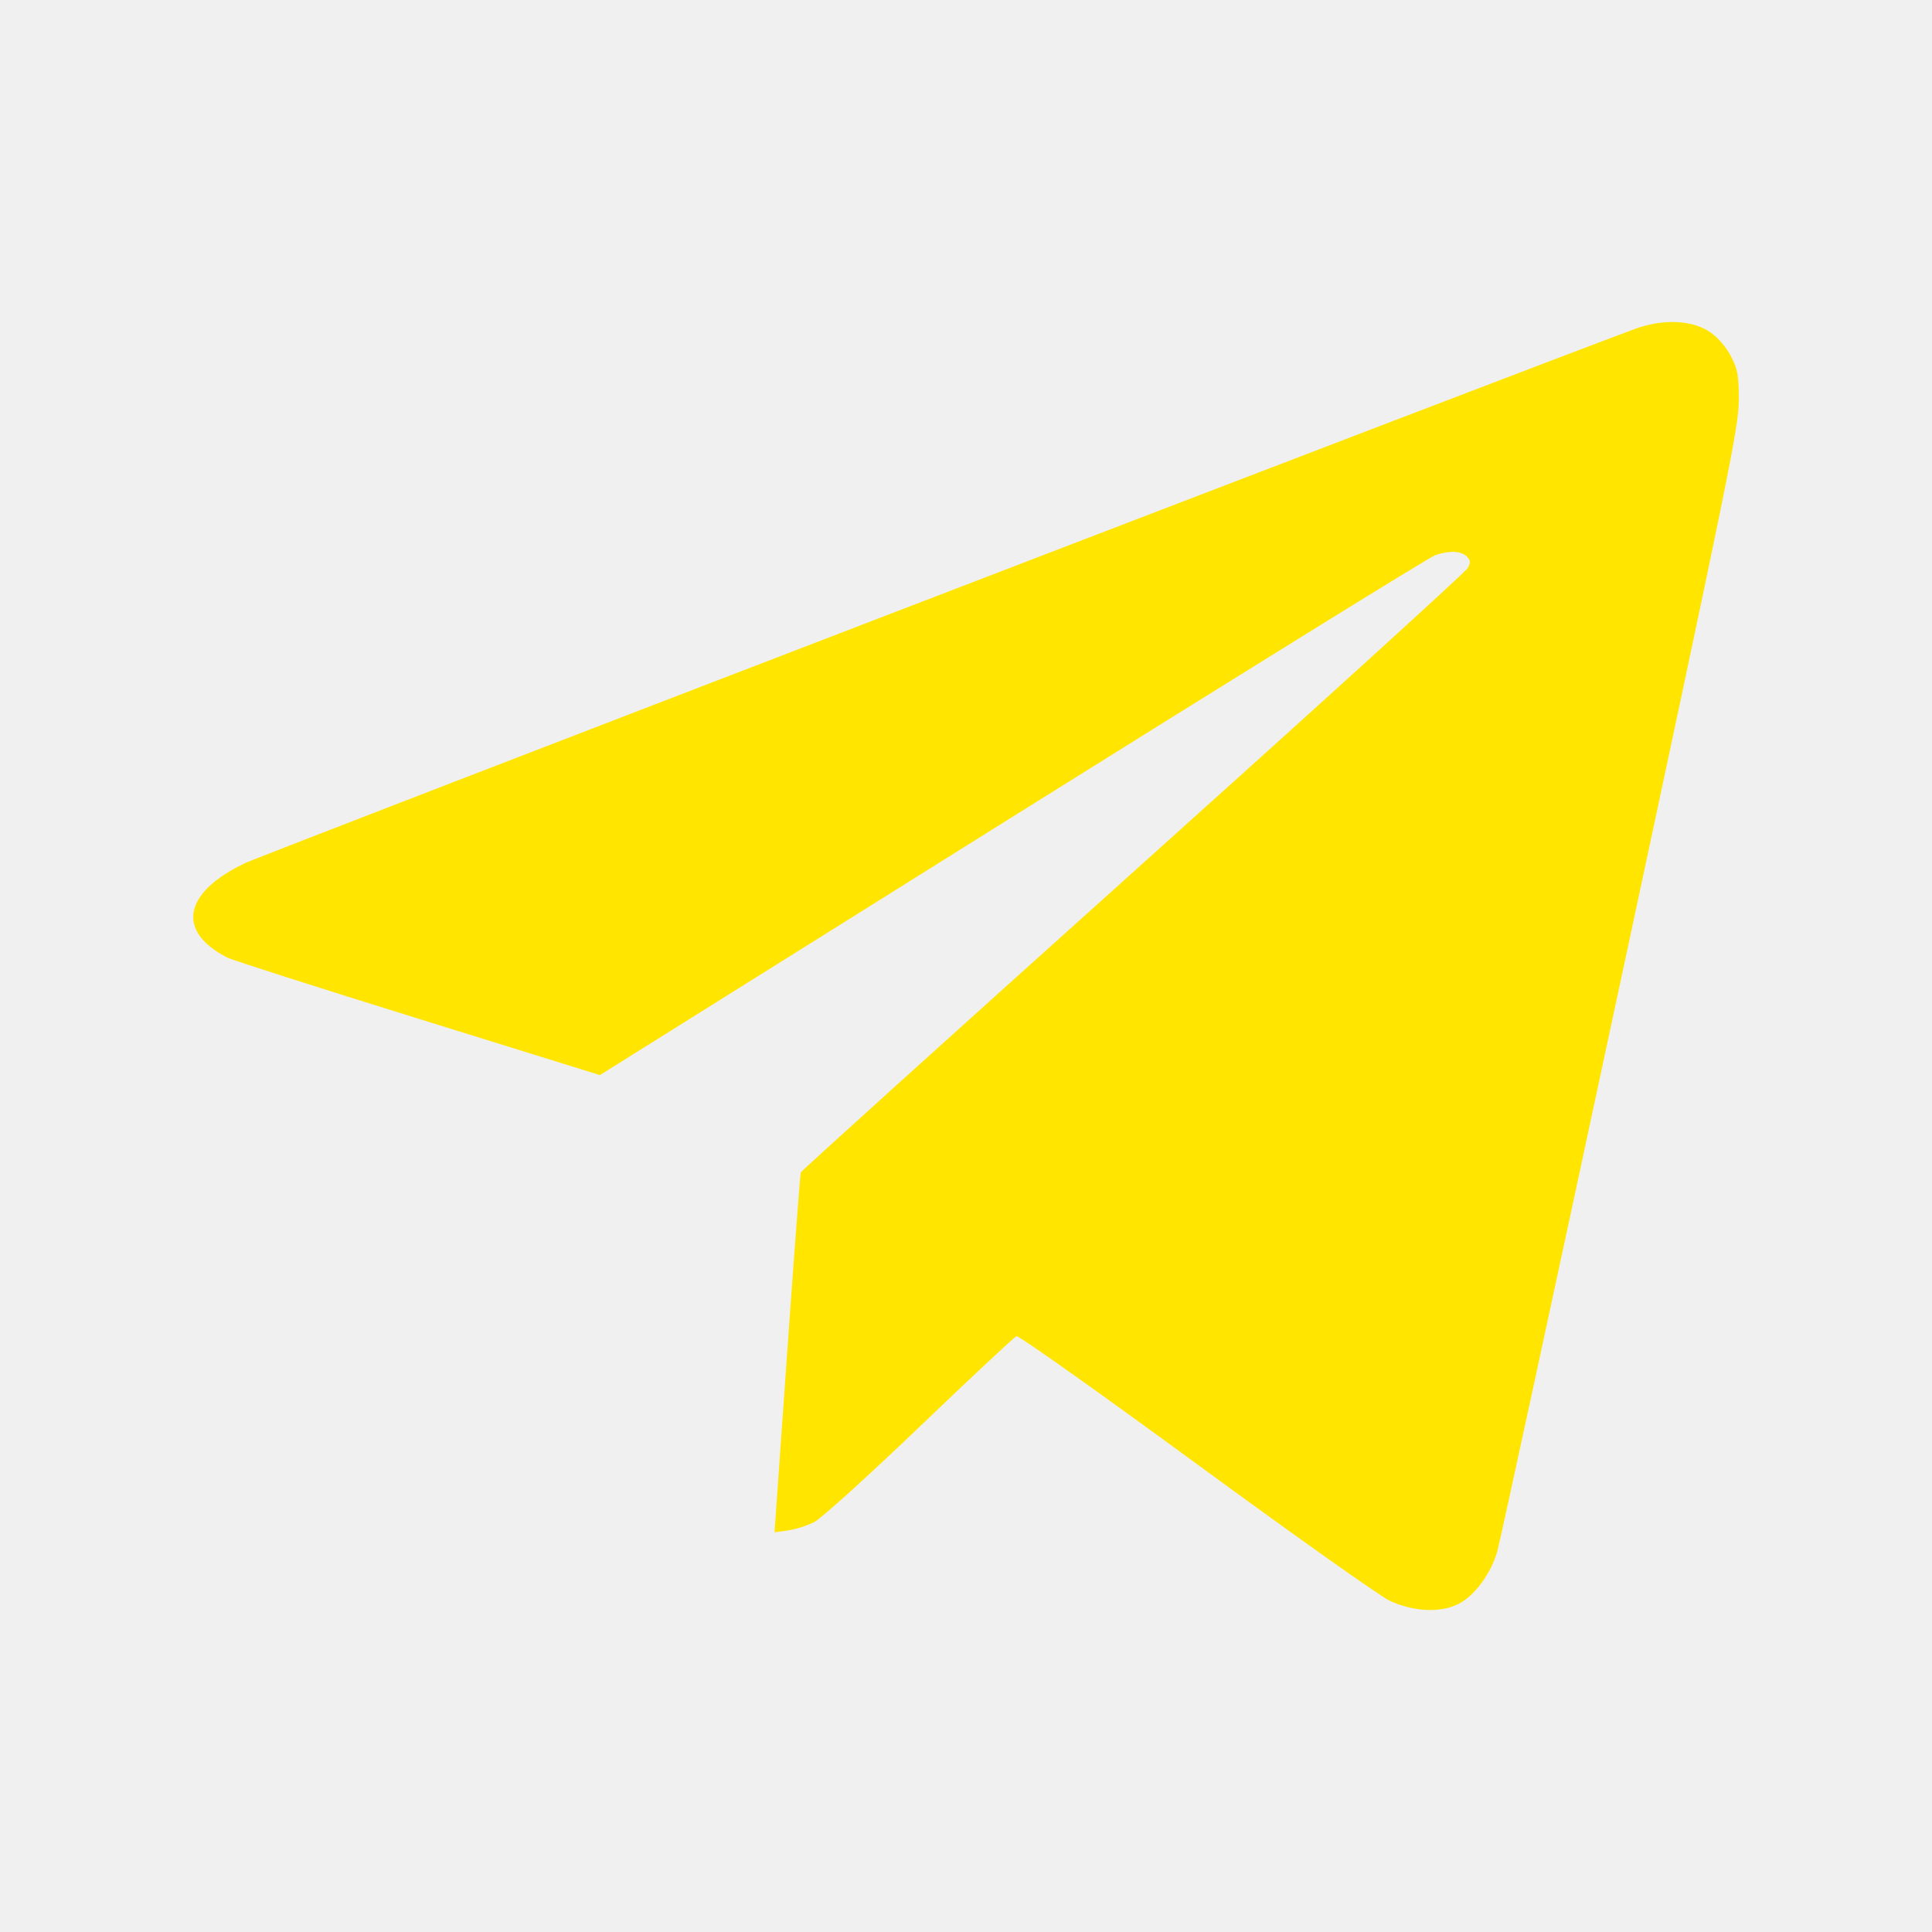
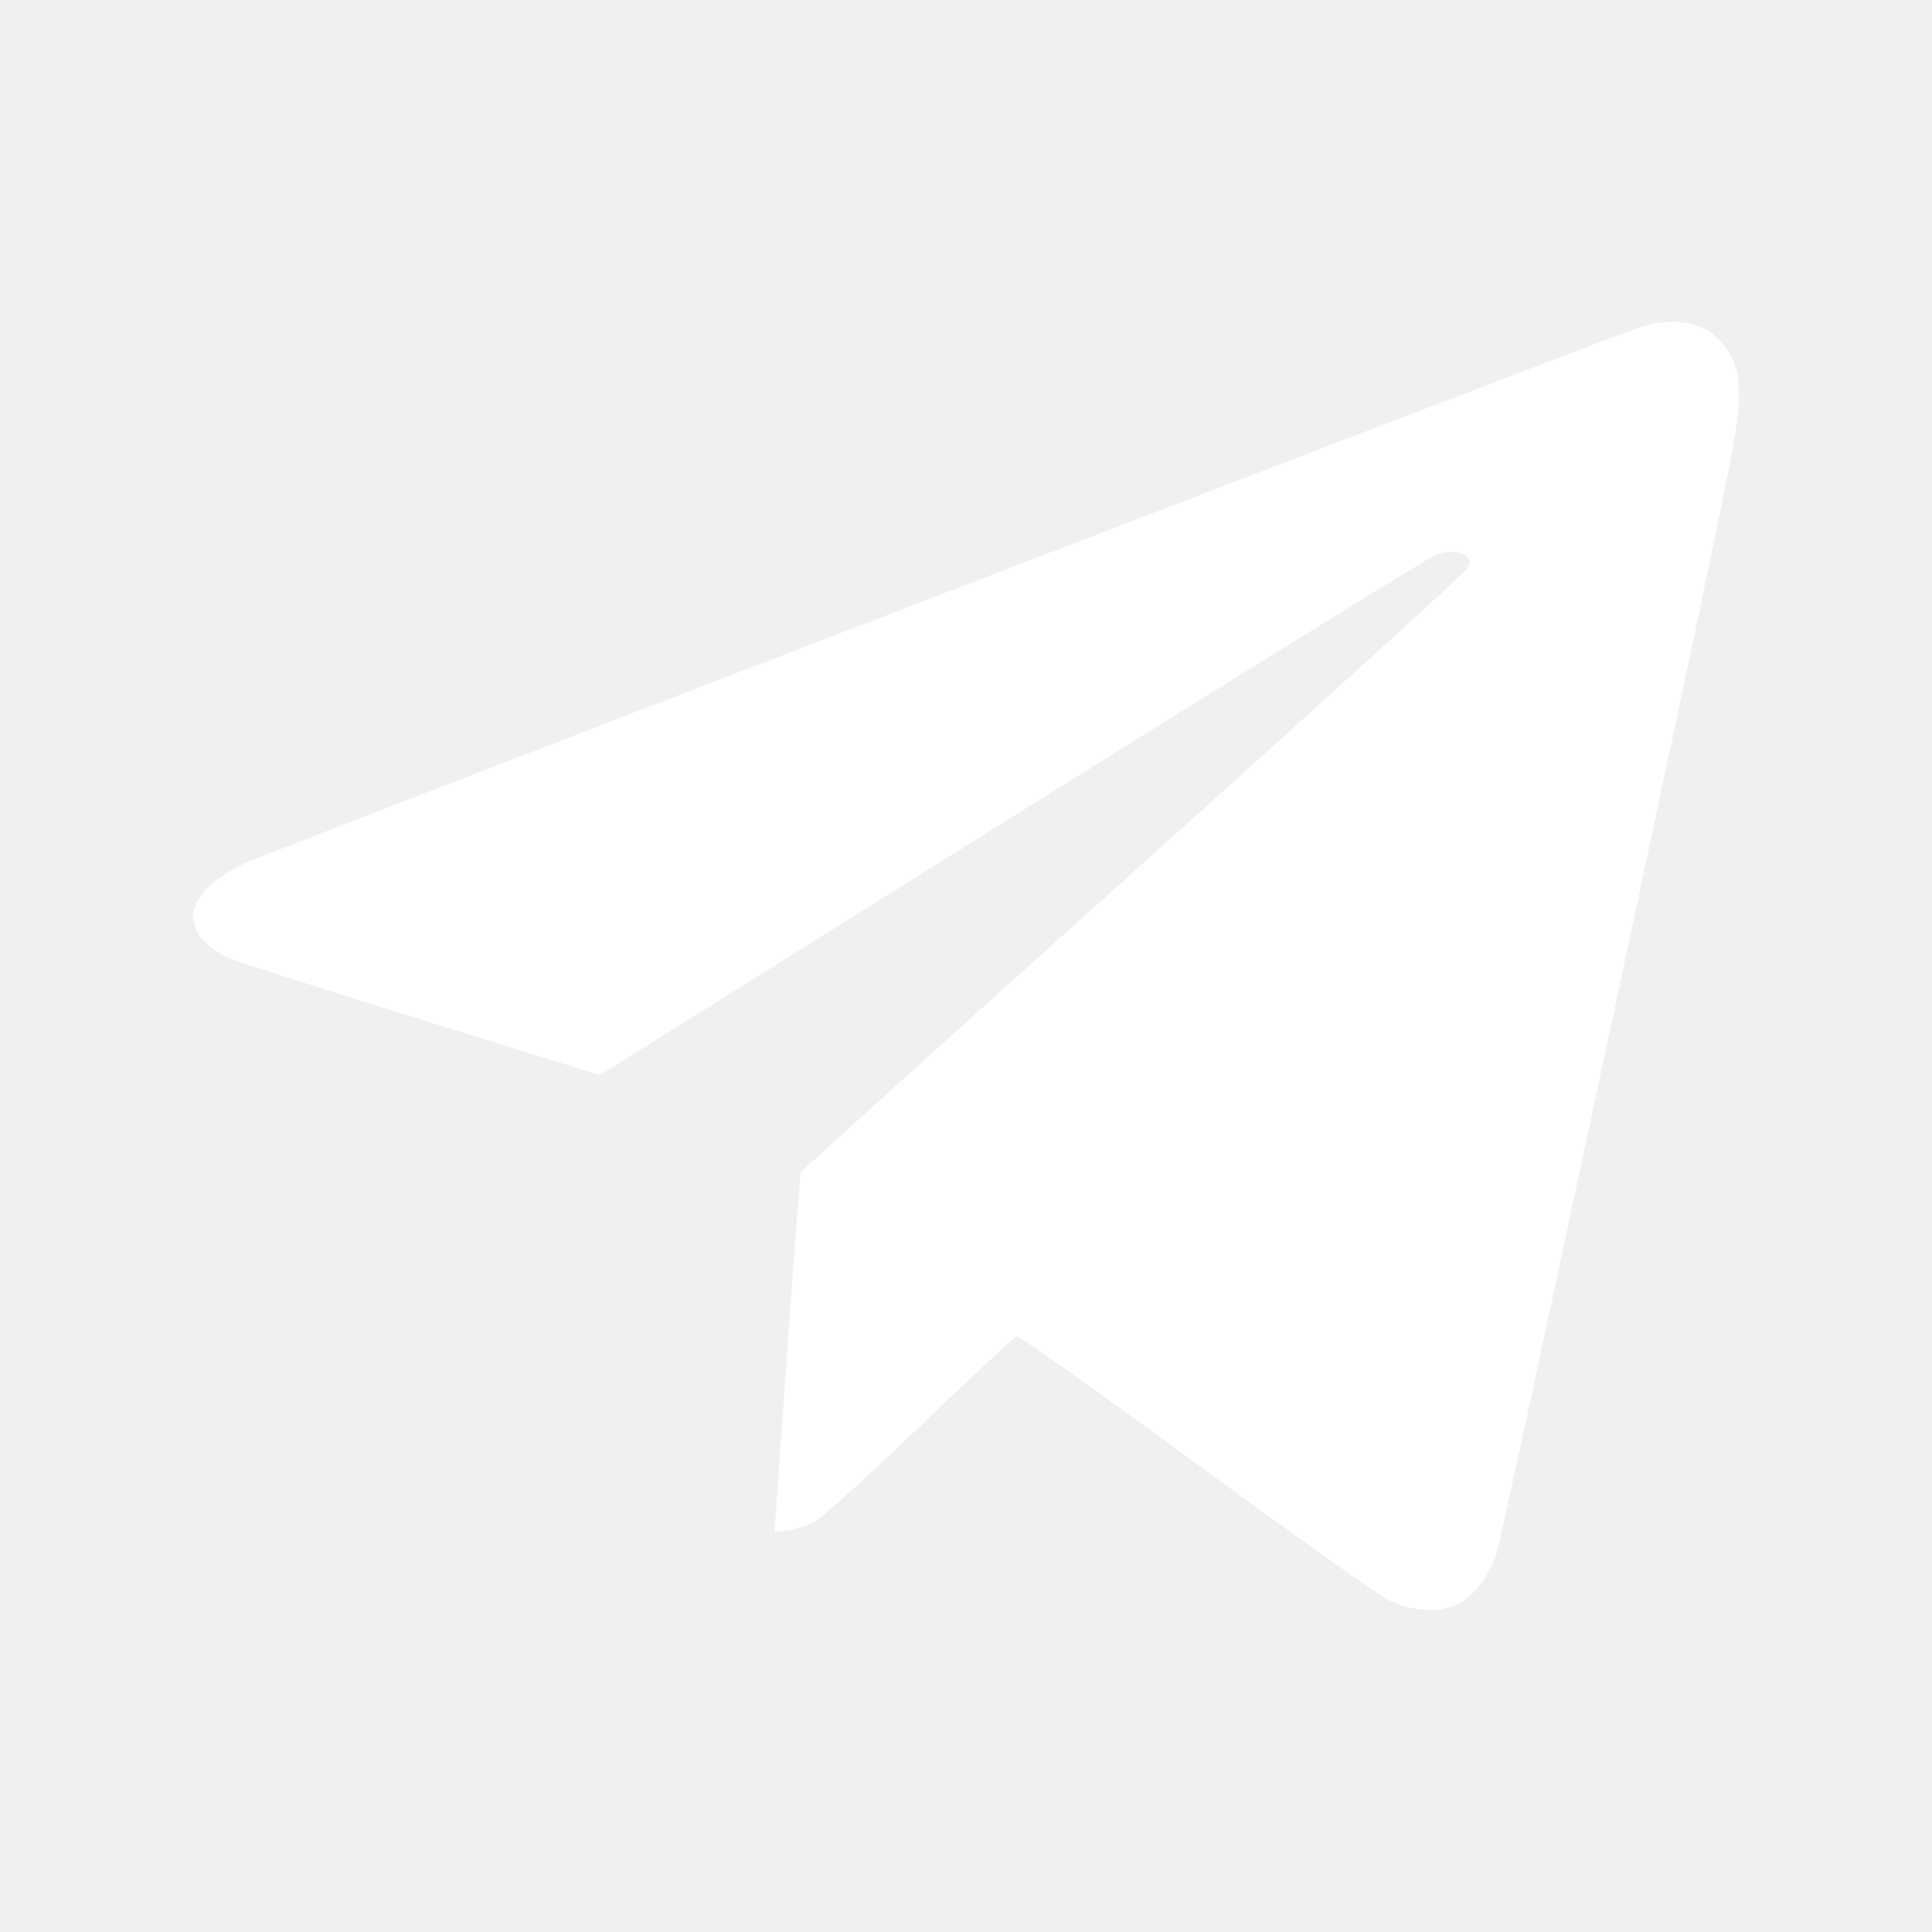
<svg xmlns="http://www.w3.org/2000/svg" width="30" height="30" viewBox="0 0 30 30" fill="none">
-   <path fill-rule="evenodd" clip-rule="evenodd" d="M25.384 5.109C23.786 5.697 4.097 13.264 3.807 13.402C2.844 13.859 2.731 14.463 3.533 14.871C3.611 14.91 4.943 15.336 6.495 15.818L9.315 16.694L15.72 12.685C19.243 10.481 22.196 8.652 22.283 8.622C22.5 8.546 22.687 8.553 22.775 8.64C22.836 8.702 22.838 8.732 22.79 8.822C22.758 8.882 20.419 11.007 17.591 13.546C14.765 16.084 12.444 18.18 12.435 18.205C12.425 18.229 12.33 19.496 12.222 21.021L12.027 23.793L12.239 23.764C12.356 23.748 12.541 23.688 12.65 23.63C12.76 23.572 13.496 22.905 14.286 22.148C15.076 21.391 15.75 20.761 15.784 20.748C15.817 20.735 17.075 21.627 18.58 22.73C20.084 23.832 21.433 24.789 21.578 24.856C21.956 25.031 22.381 25.048 22.658 24.9C22.905 24.768 23.146 24.439 23.248 24.097C23.287 23.965 24.147 19.988 25.159 15.261C26.844 7.389 26.999 6.627 27 6.219C27 5.833 26.985 5.741 26.881 5.538C26.808 5.394 26.684 5.248 26.562 5.163C26.285 4.967 25.825 4.946 25.384 5.109Z" fill="#FFE500" />
+   <path fill-rule="evenodd" clip-rule="evenodd" d="M25.384 5.109C23.786 5.697 4.097 13.264 3.807 13.402C2.844 13.859 2.731 14.463 3.533 14.871C3.611 14.91 4.943 15.336 6.495 15.818L9.315 16.694L15.72 12.685C19.243 10.481 22.196 8.652 22.283 8.622C22.5 8.546 22.687 8.553 22.775 8.64C22.836 8.702 22.838 8.732 22.79 8.822C22.758 8.882 20.419 11.007 17.591 13.546C14.765 16.084 12.444 18.18 12.435 18.205C12.425 18.229 12.33 19.496 12.222 21.021L12.027 23.793L12.239 23.764C12.356 23.748 12.541 23.688 12.65 23.63C12.76 23.572 13.496 22.905 14.286 22.148C15.076 21.391 15.75 20.761 15.784 20.748C15.817 20.735 17.075 21.627 18.58 22.73C20.084 23.832 21.433 24.789 21.578 24.856C21.956 25.031 22.381 25.048 22.658 24.9C22.905 24.768 23.146 24.439 23.248 24.097C23.287 23.965 24.147 19.988 25.159 15.261C26.844 7.389 26.999 6.627 27 6.219C27 5.833 26.985 5.741 26.881 5.538C26.808 5.394 26.684 5.248 26.562 5.163C26.285 4.967 25.825 4.946 25.384 5.109Z" fill="#fff" />
</svg>
